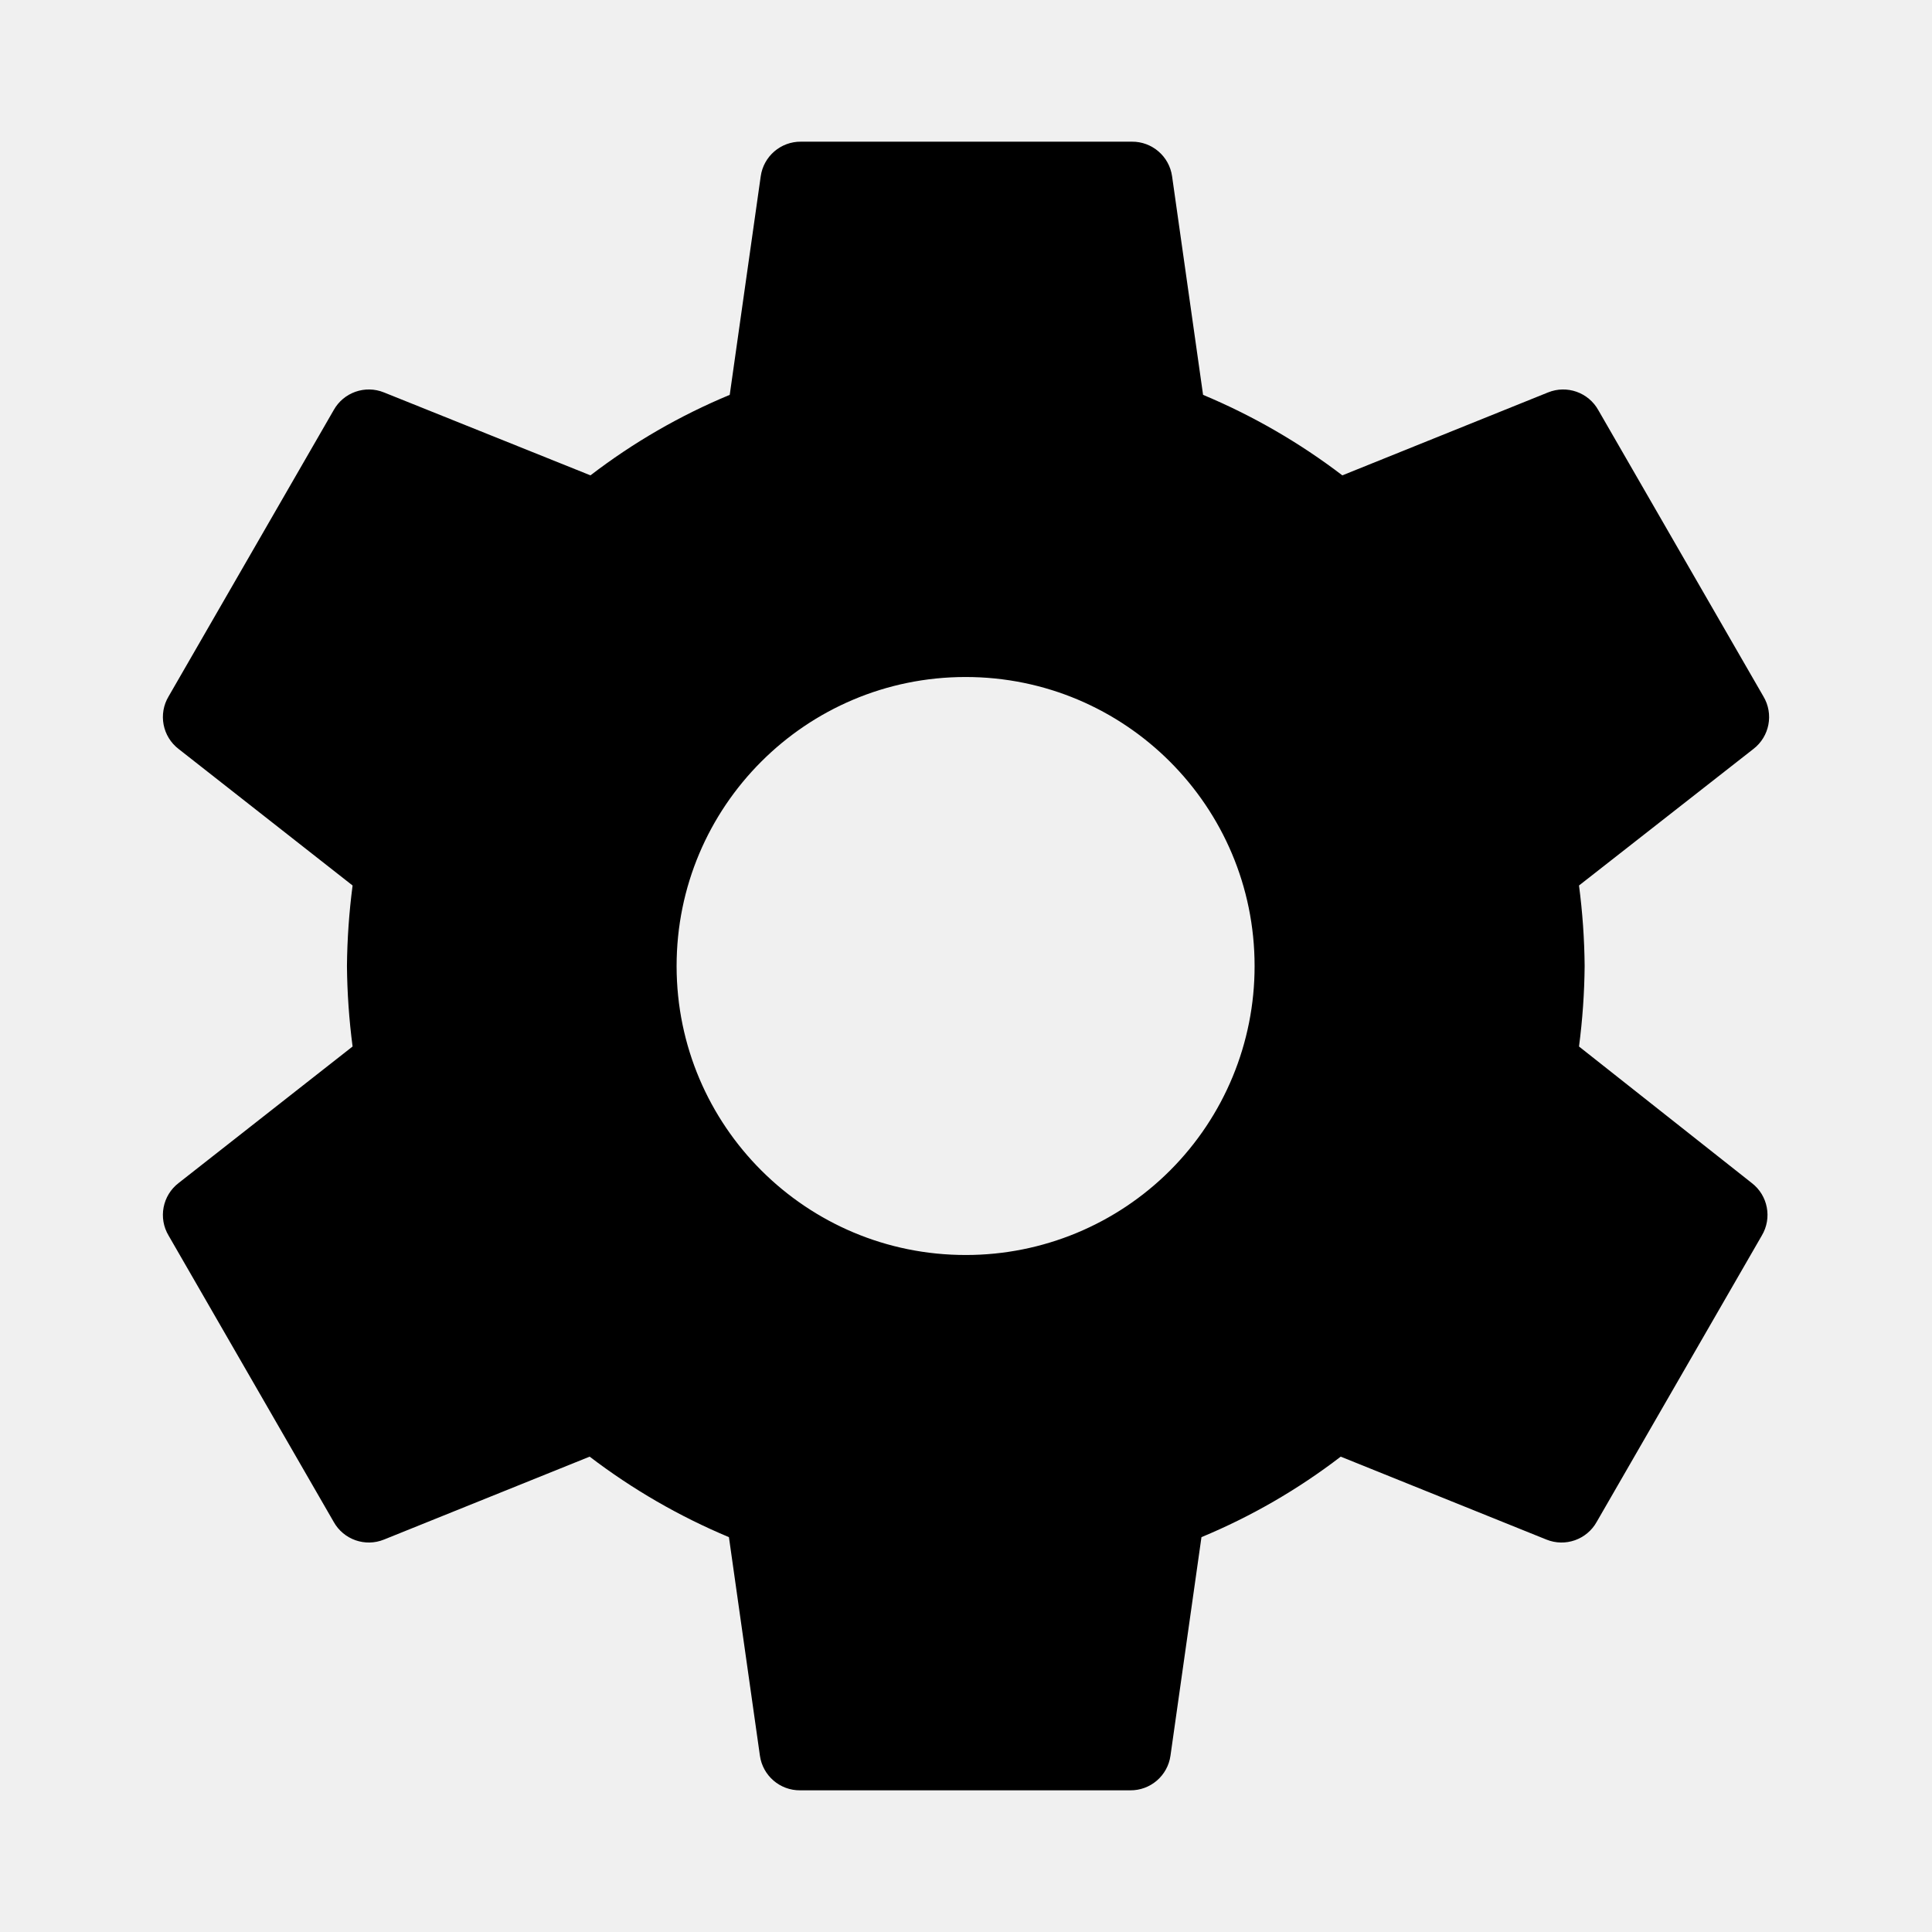
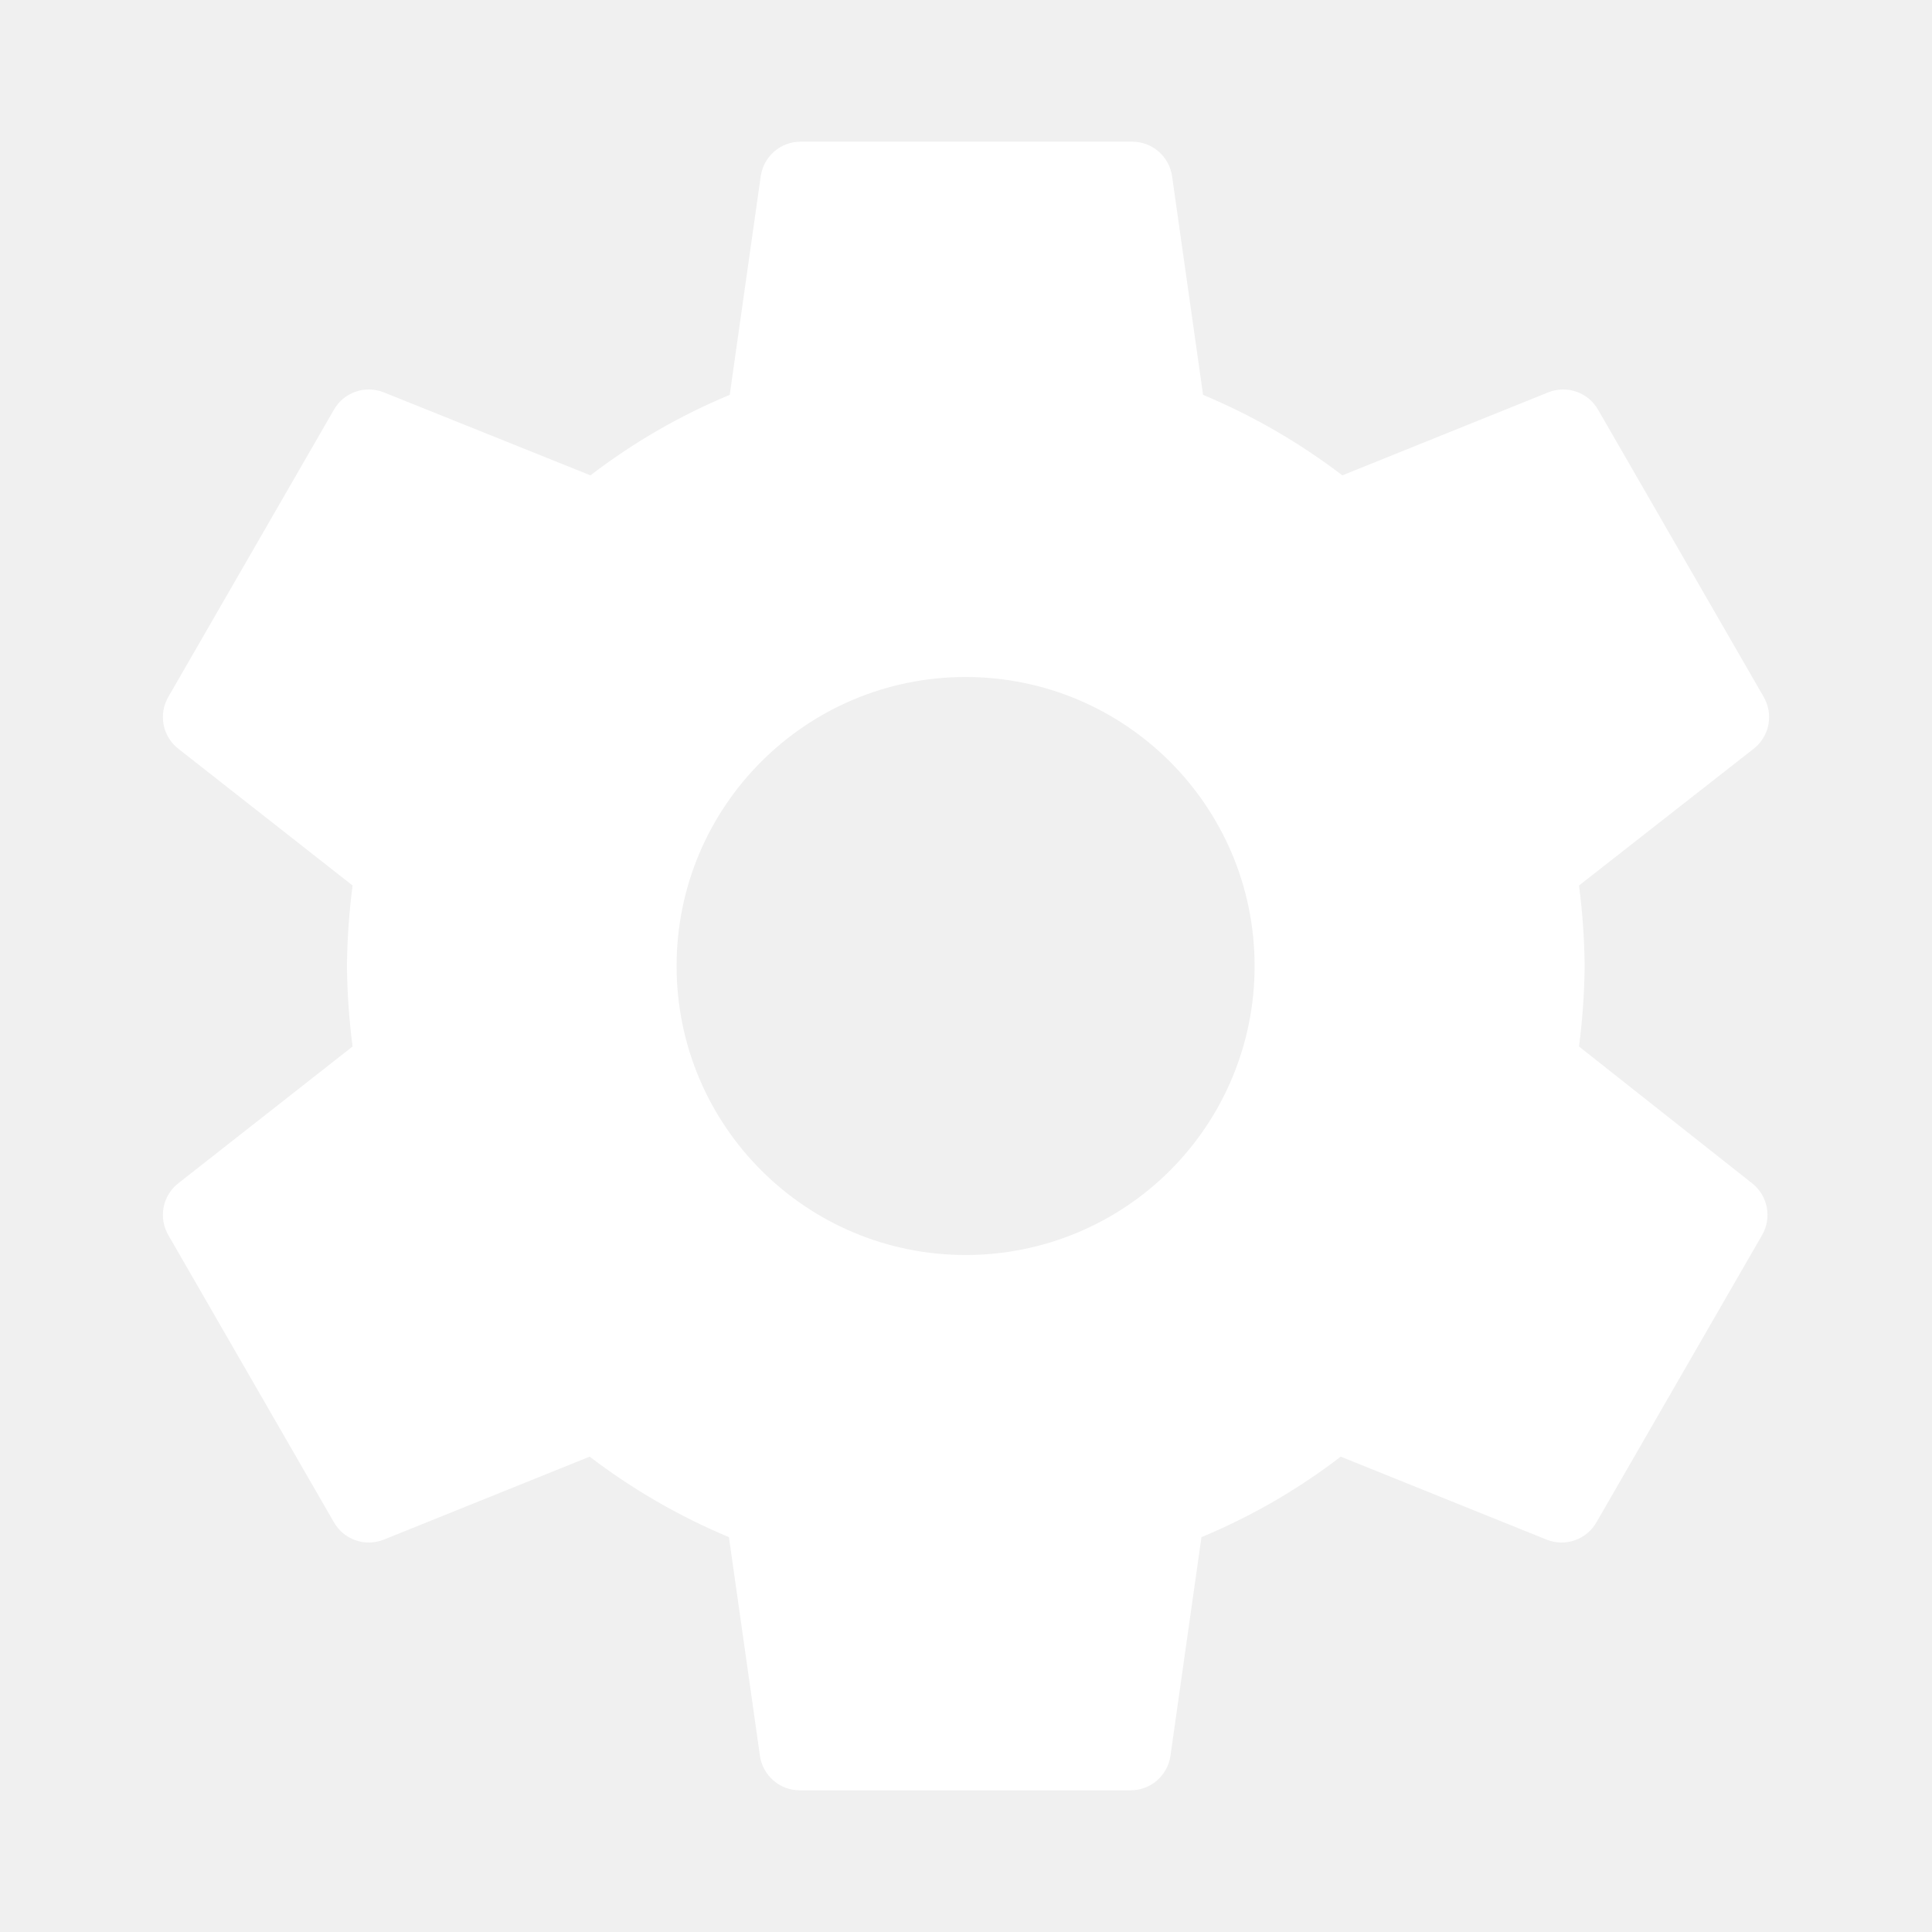
<svg xmlns="http://www.w3.org/2000/svg" width="160" height="160" viewBox="0 0 48 48">
-   <path d="M39.23 26a16.52 16.52 0 0 0 .14-2a16.52 16.52 0 0 0-.14-2l4.33-3.39a1 1 0 0 0 .25-1.31l-4.1-7.11a1 1 0 0 0-1.25-.44l-5.11 2.06a15.68 15.68 0 0 0-3.46-2l-.77-5.43a1 1 0 0 0-1-.86H19.9a1 1 0 0 0-1 .86l-.77 5.43a15.36 15.36 0 0 0-3.46 2L9.54 9.75a1 1 0 0 0-1.25.44l-4.1 7.11a1 1 0 0 0 .25 1.31L8.76 22a16.66 16.66 0 0 0-.14 2a16.52 16.52 0 0 0 .14 2l-4.32 3.39a1 1 0 0 0-.25 1.31l4.1 7.11a1 1 0 0 0 1.25.44l5.11-2.06a15.68 15.68 0 0 0 3.46 2l.77 5.43a1 1 0 0 0 1 .86h8.2a1 1 0 0 0 1-.86l.77-5.43a15.36 15.36 0 0 0 3.46-2l5.11 2.06a1 1 0 0 0 1.25-.44l4.1-7.11a1 1 0 0 0-.25-1.31ZM24 31.18A7.18 7.18 0 1 1 31.17 24A7.17 7.17 0 0 1 24 31.18Z" />
+   <path fill="white" d="M39.23 26a16.52 16.52 0 0 0 .14-2a16.52 16.52 0 0 0-.14-2l4.33-3.39a1 1 0 0 0 .25-1.31l-4.1-7.11a1 1 0 0 0-1.25-.44l-5.11 2.06a15.68 15.68 0 0 0-3.46-2l-.77-5.43a1 1 0 0 0-1-.86H19.9a1 1 0 0 0-1 .86l-.77 5.43a15.36 15.36 0 0 0-3.46 2L9.54 9.75a1 1 0 0 0-1.25.44l-4.1 7.11a1 1 0 0 0 .25 1.31L8.76 22a16.66 16.66 0 0 0-.14 2a16.52 16.52 0 0 0 .14 2l-4.32 3.39a1 1 0 0 0-.25 1.31l4.1 7.11a1 1 0 0 0 1.25.44l5.11-2.06a15.68 15.68 0 0 0 3.46 2l.77 5.43a1 1 0 0 0 1 .86h8.2a1 1 0 0 0 1-.86l.77-5.43a15.36 15.36 0 0 0 3.46-2l5.11 2.06a1 1 0 0 0 1.25-.44l4.1-7.11a1 1 0 0 0-.25-1.31ZM24 31.18A7.18 7.18 0 1 1 31.17 24A7.17 7.17 0 0 1 24 31.18Z" />
</svg>
